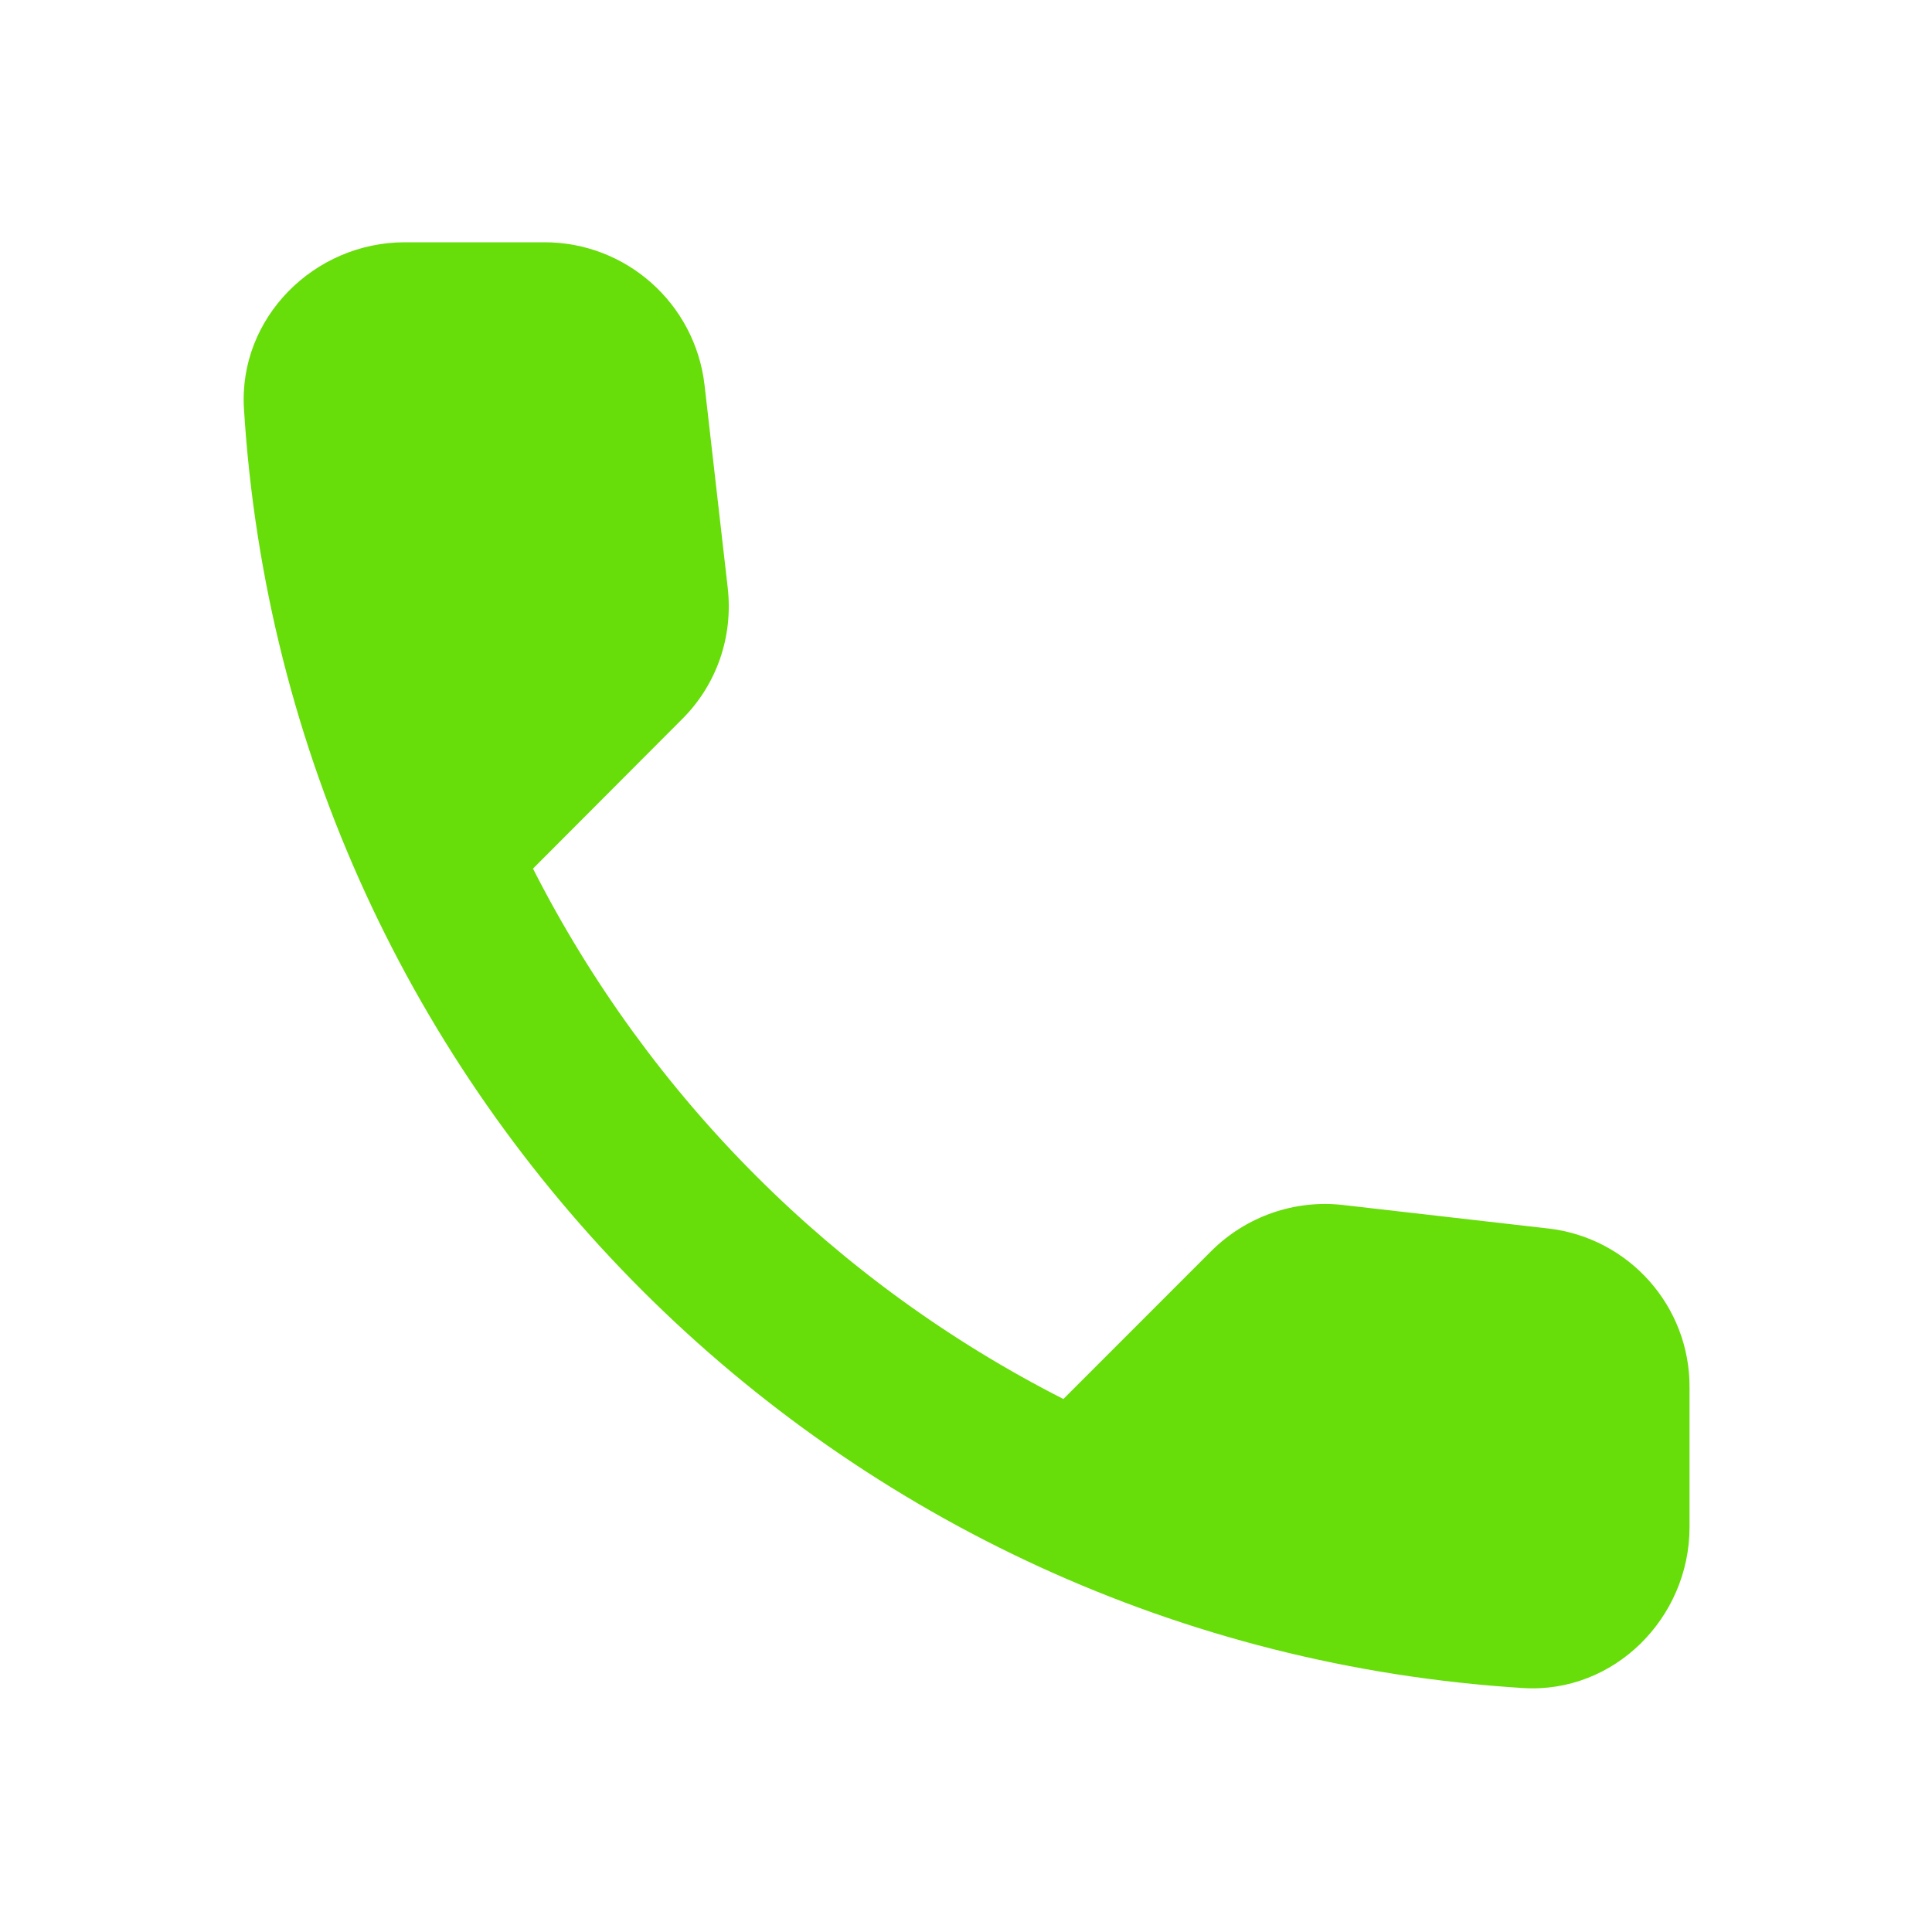
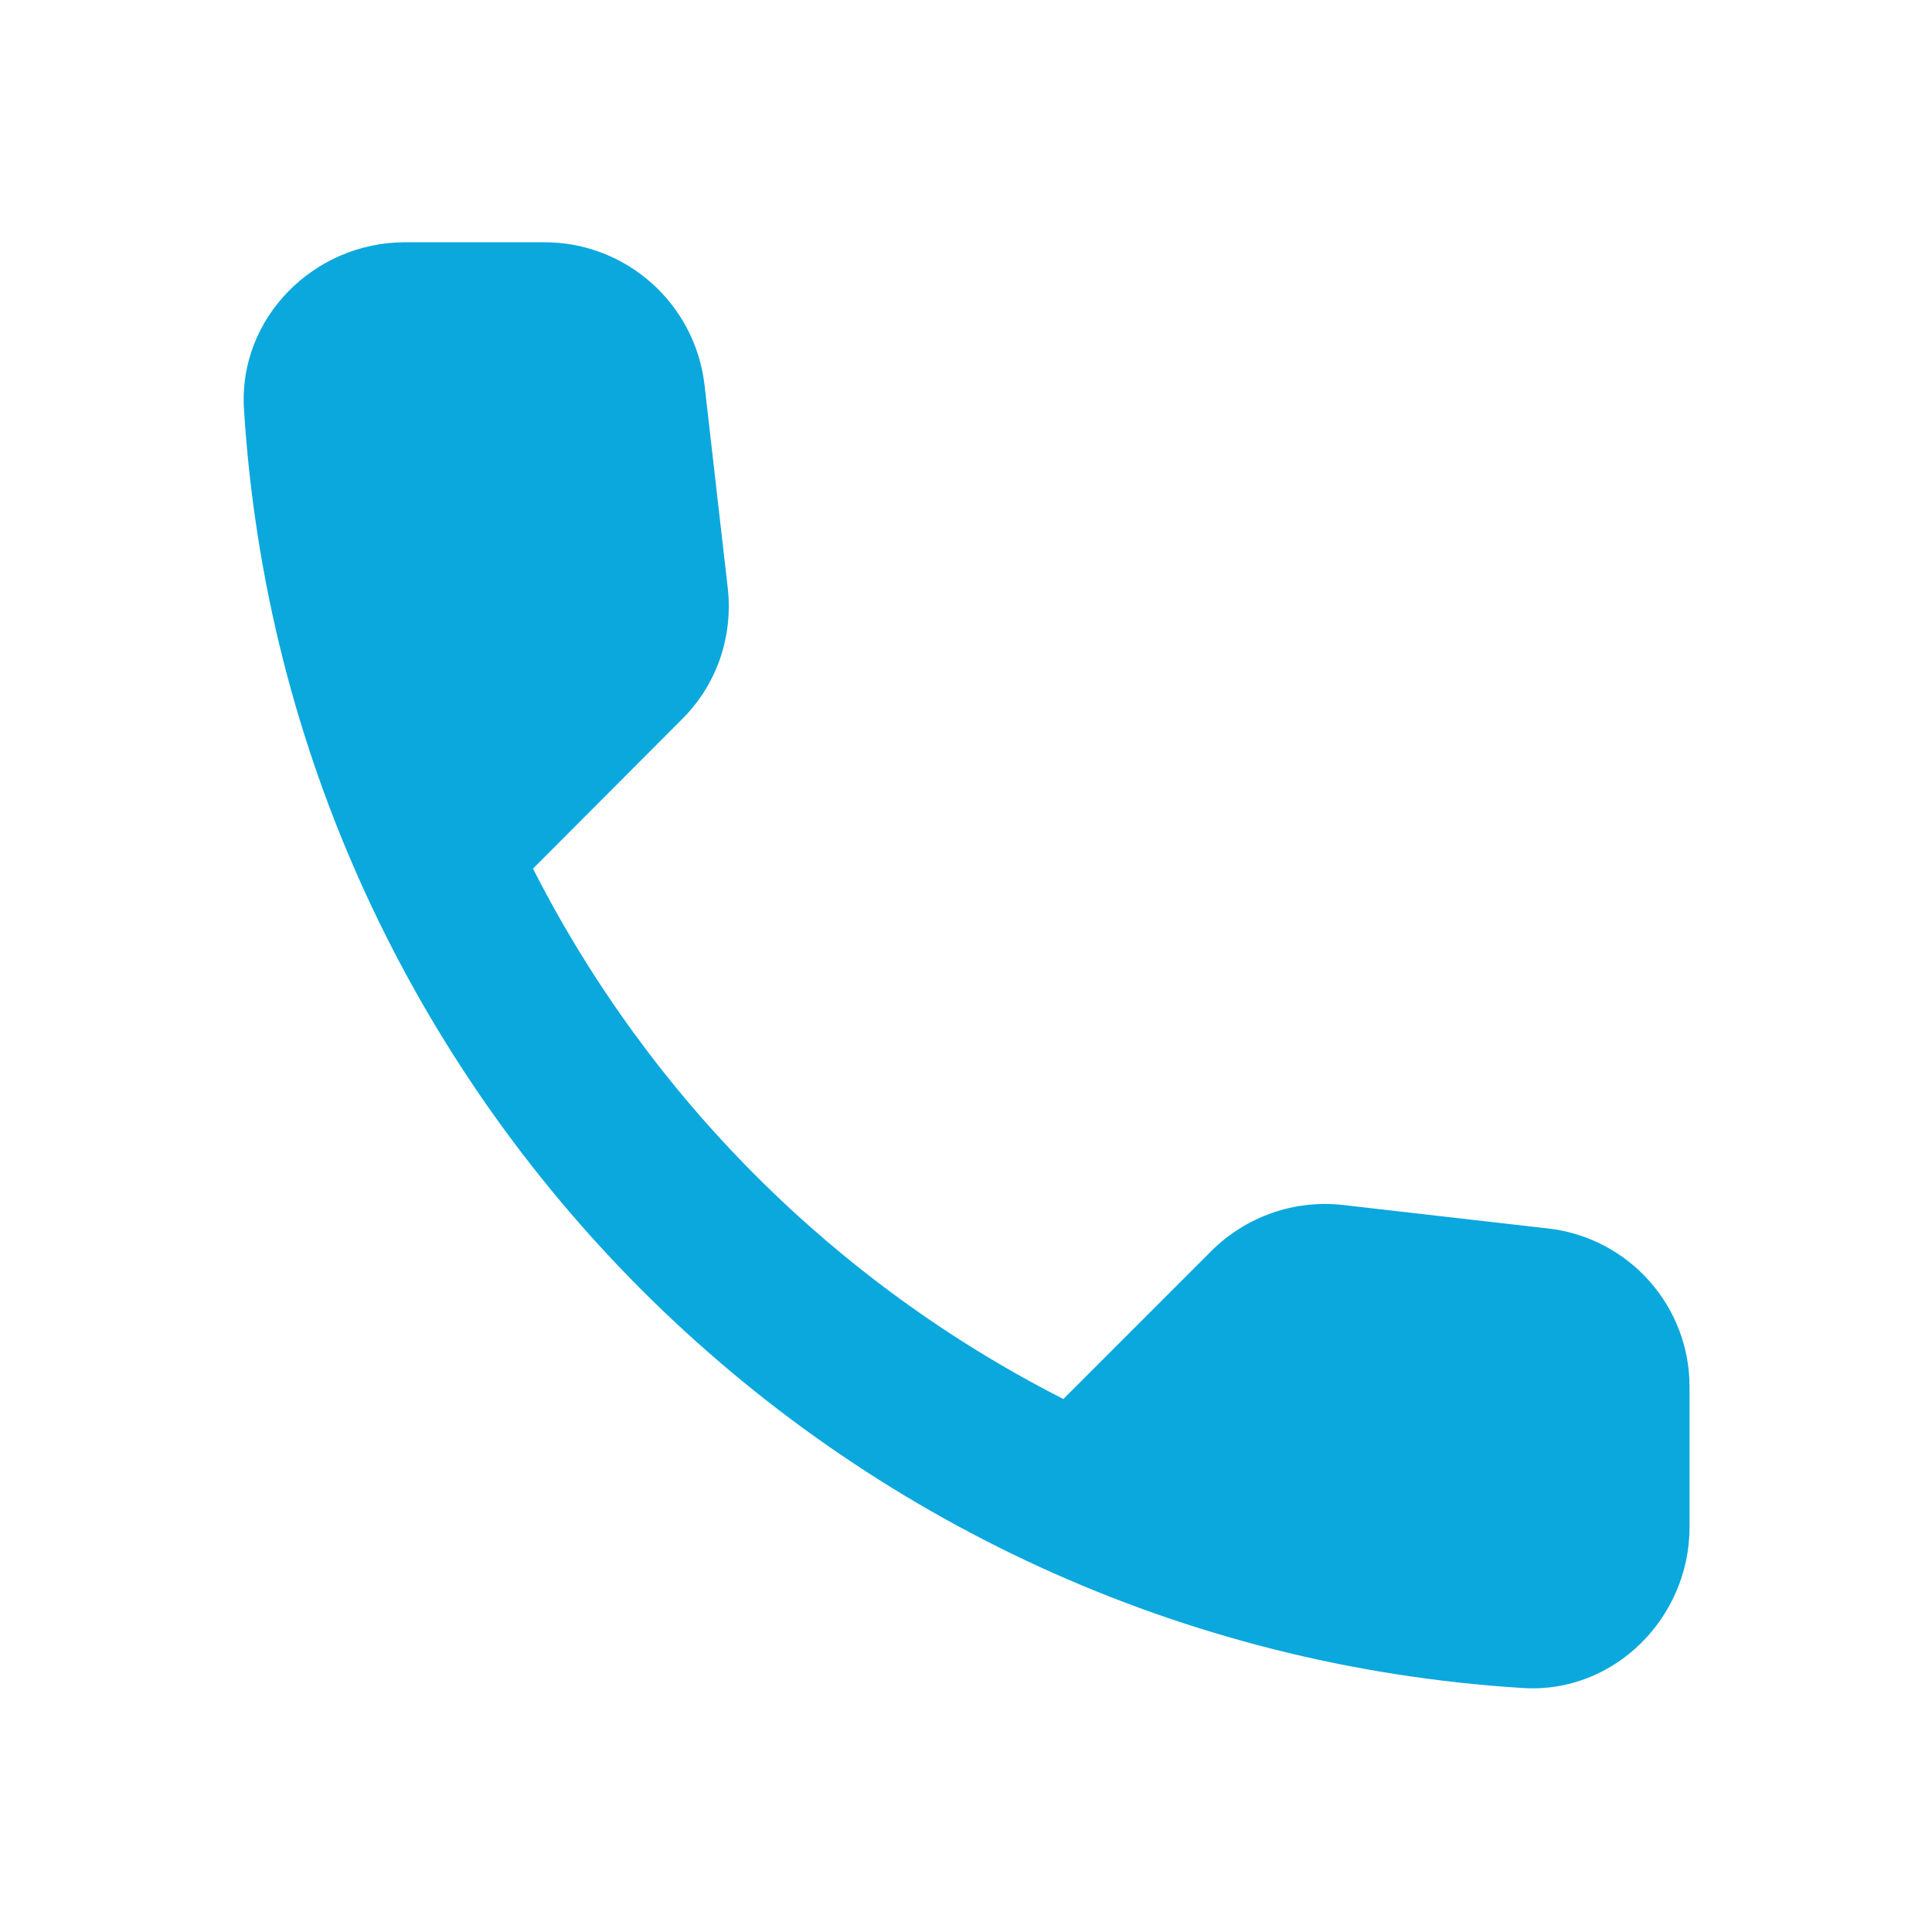
<svg xmlns="http://www.w3.org/2000/svg" width="40px" height="40px" viewBox="0 0 40 40" version="1.1">
  <g id="surface1">
-     <path style=" stroke:none;fill-rule:nonzero;fill:rgb(40.392%,86.667%,3.922%);fill-opacity:1;" d="M 32.047 25.434 L 27.812 24.949 C 26.805 24.832 25.801 25.184 25.082 25.898 L 22.016 28.965 C 17.285 26.559 13.441 22.715 11.035 17.984 L 14.113 14.898 C 14.836 14.184 15.184 13.184 15.066 12.164 L 14.586 7.965 C 14.387 6.281 12.961 5.012 11.266 5.016 L 8.383 5.016 C 6.5 5.016 4.934 6.586 5.051 8.465 C 5.934 22.699 17.316 34.066 31.535 34.949 C 33.414 35.066 34.98 33.5 34.98 31.617 L 34.98 28.734 C 34.992 27.047 33.727 25.625 32.051 25.434 Z M 32.047 25.434 " />
+     <path style=" stroke:none;fill-rule:nonzero;fill:rgb(10, 168, 221);fill-opacity:1;" d="M 32.047 25.434 L 27.812 24.949 C 26.805 24.832 25.801 25.184 25.082 25.898 L 22.016 28.965 C 17.285 26.559 13.441 22.715 11.035 17.984 L 14.113 14.898 C 14.836 14.184 15.184 13.184 15.066 12.164 L 14.586 7.965 C 14.387 6.281 12.961 5.012 11.266 5.016 L 8.383 5.016 C 6.5 5.016 4.934 6.586 5.051 8.465 C 5.934 22.699 17.316 34.066 31.535 34.949 C 33.414 35.066 34.98 33.5 34.98 31.617 L 34.98 28.734 C 34.992 27.047 33.727 25.625 32.051 25.434 Z M 32.047 25.434 " />
  </g>
</svg>
